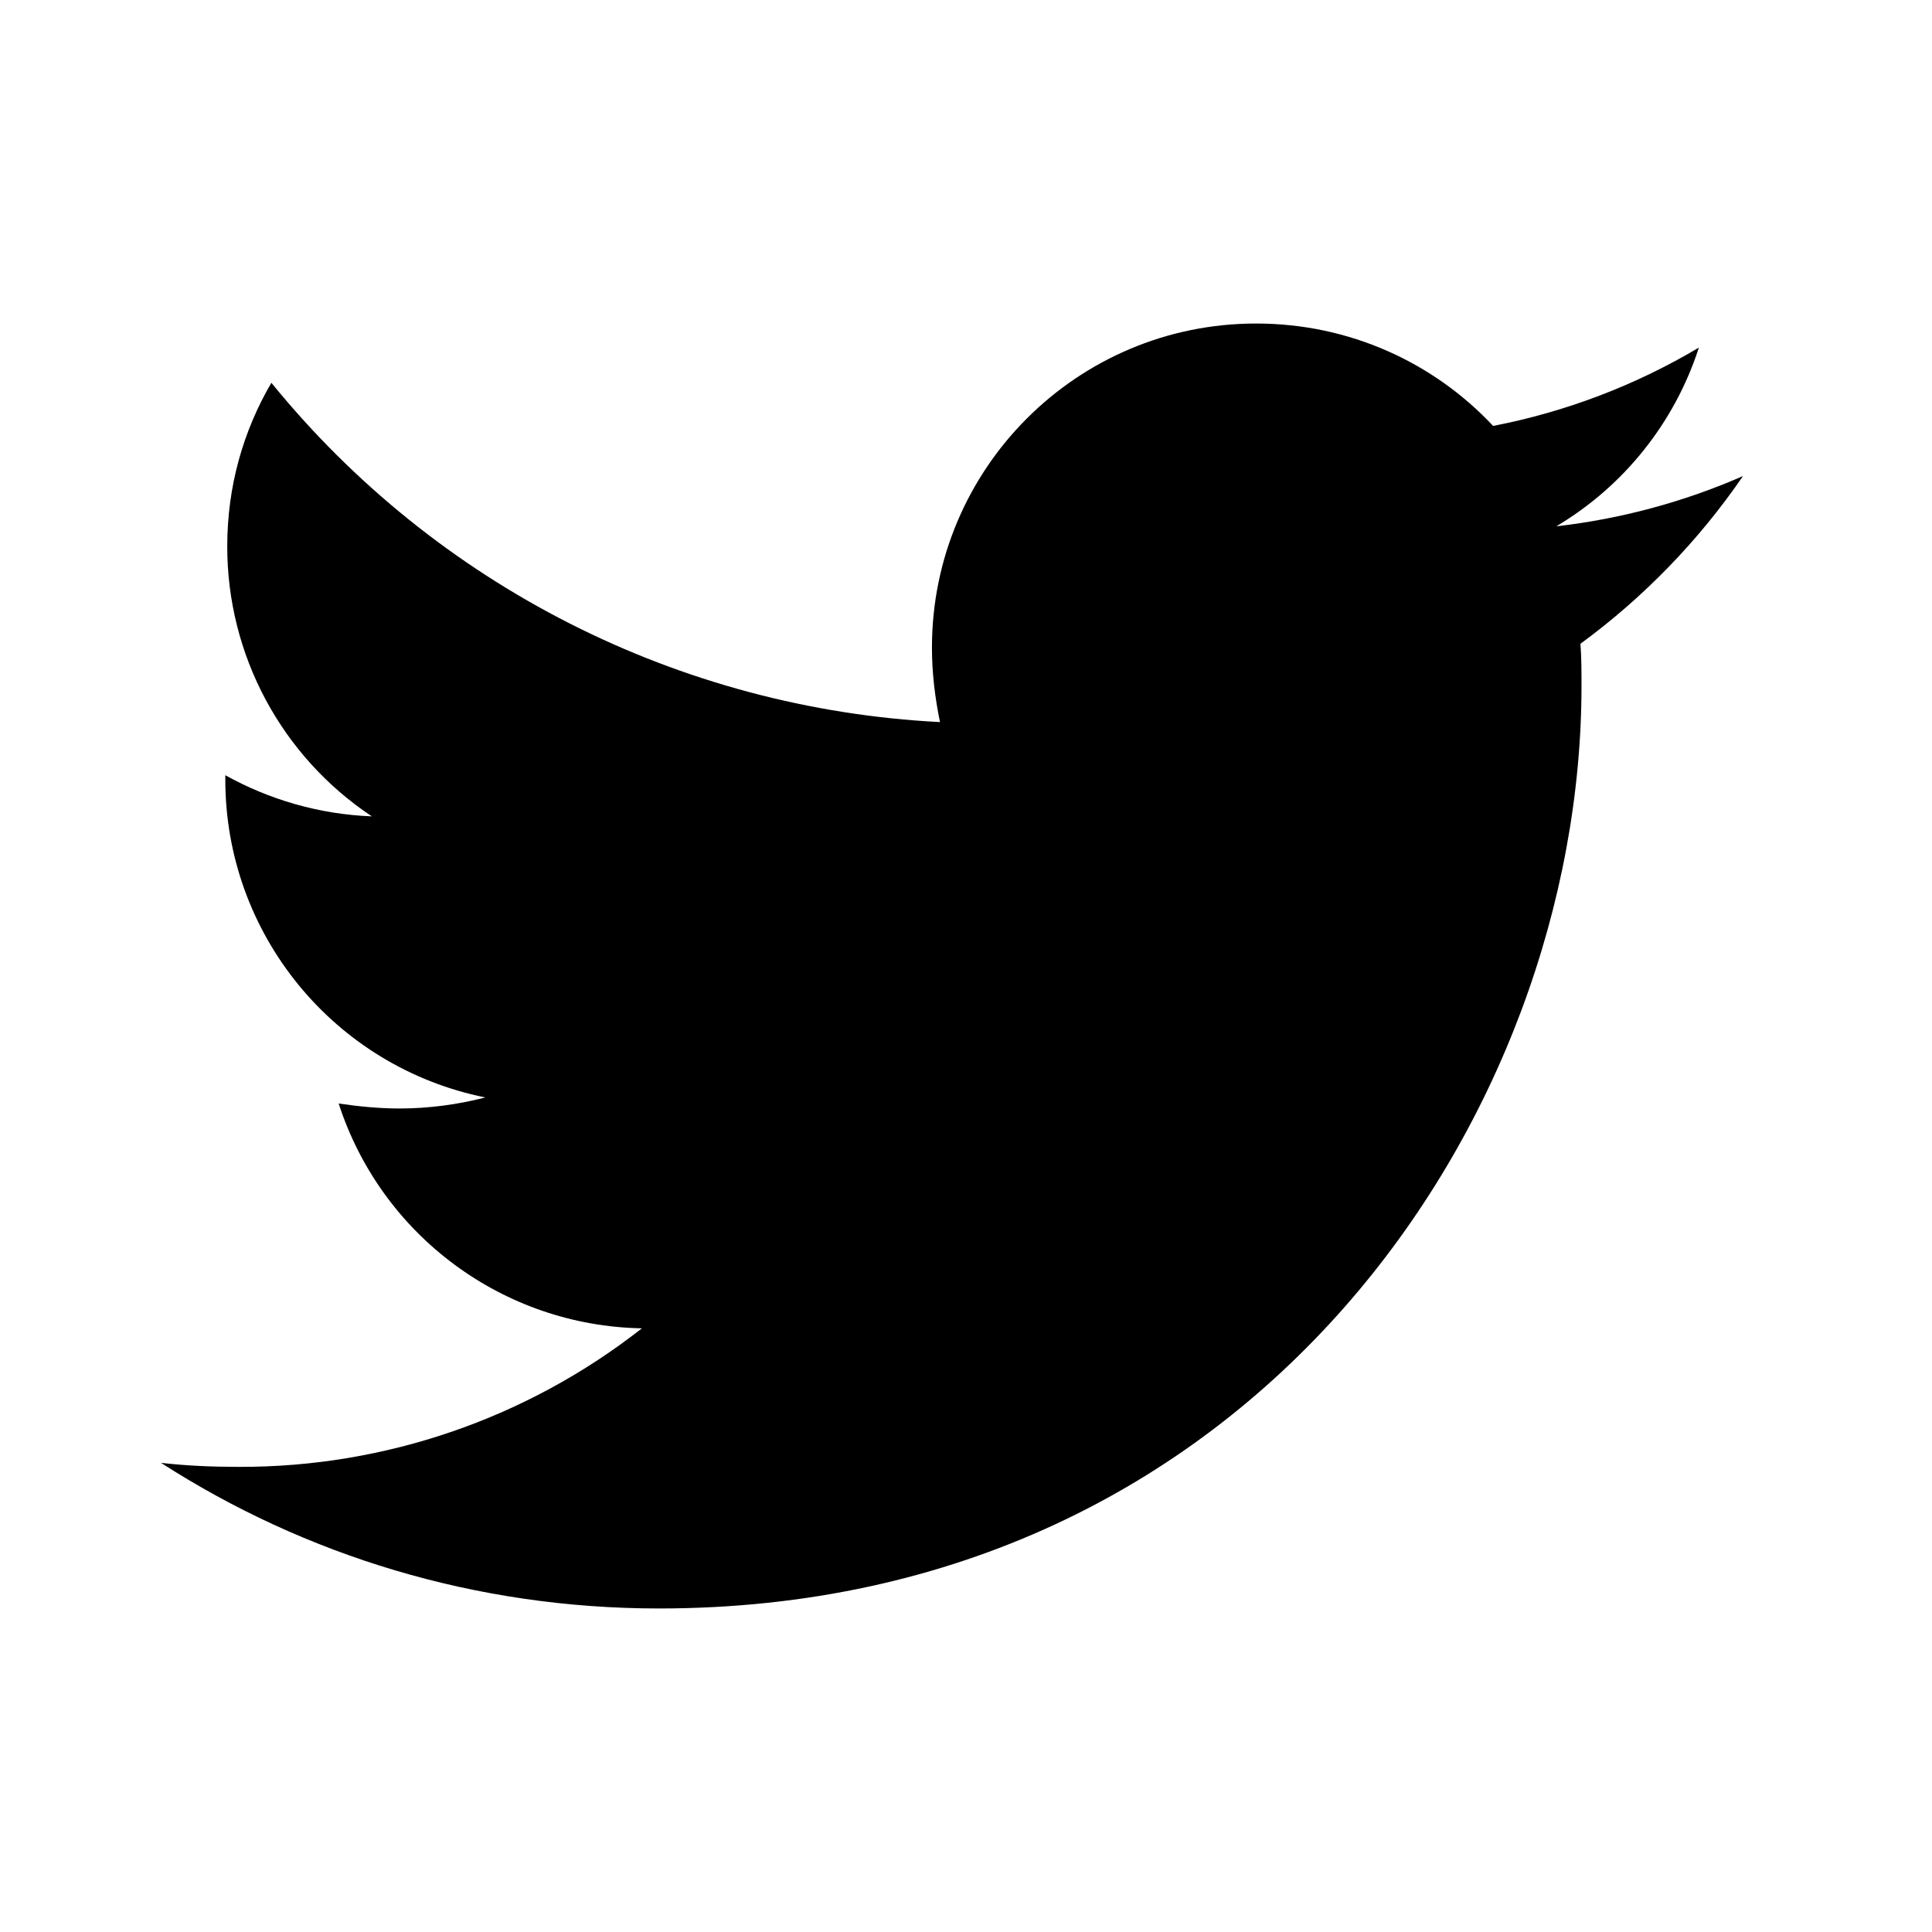
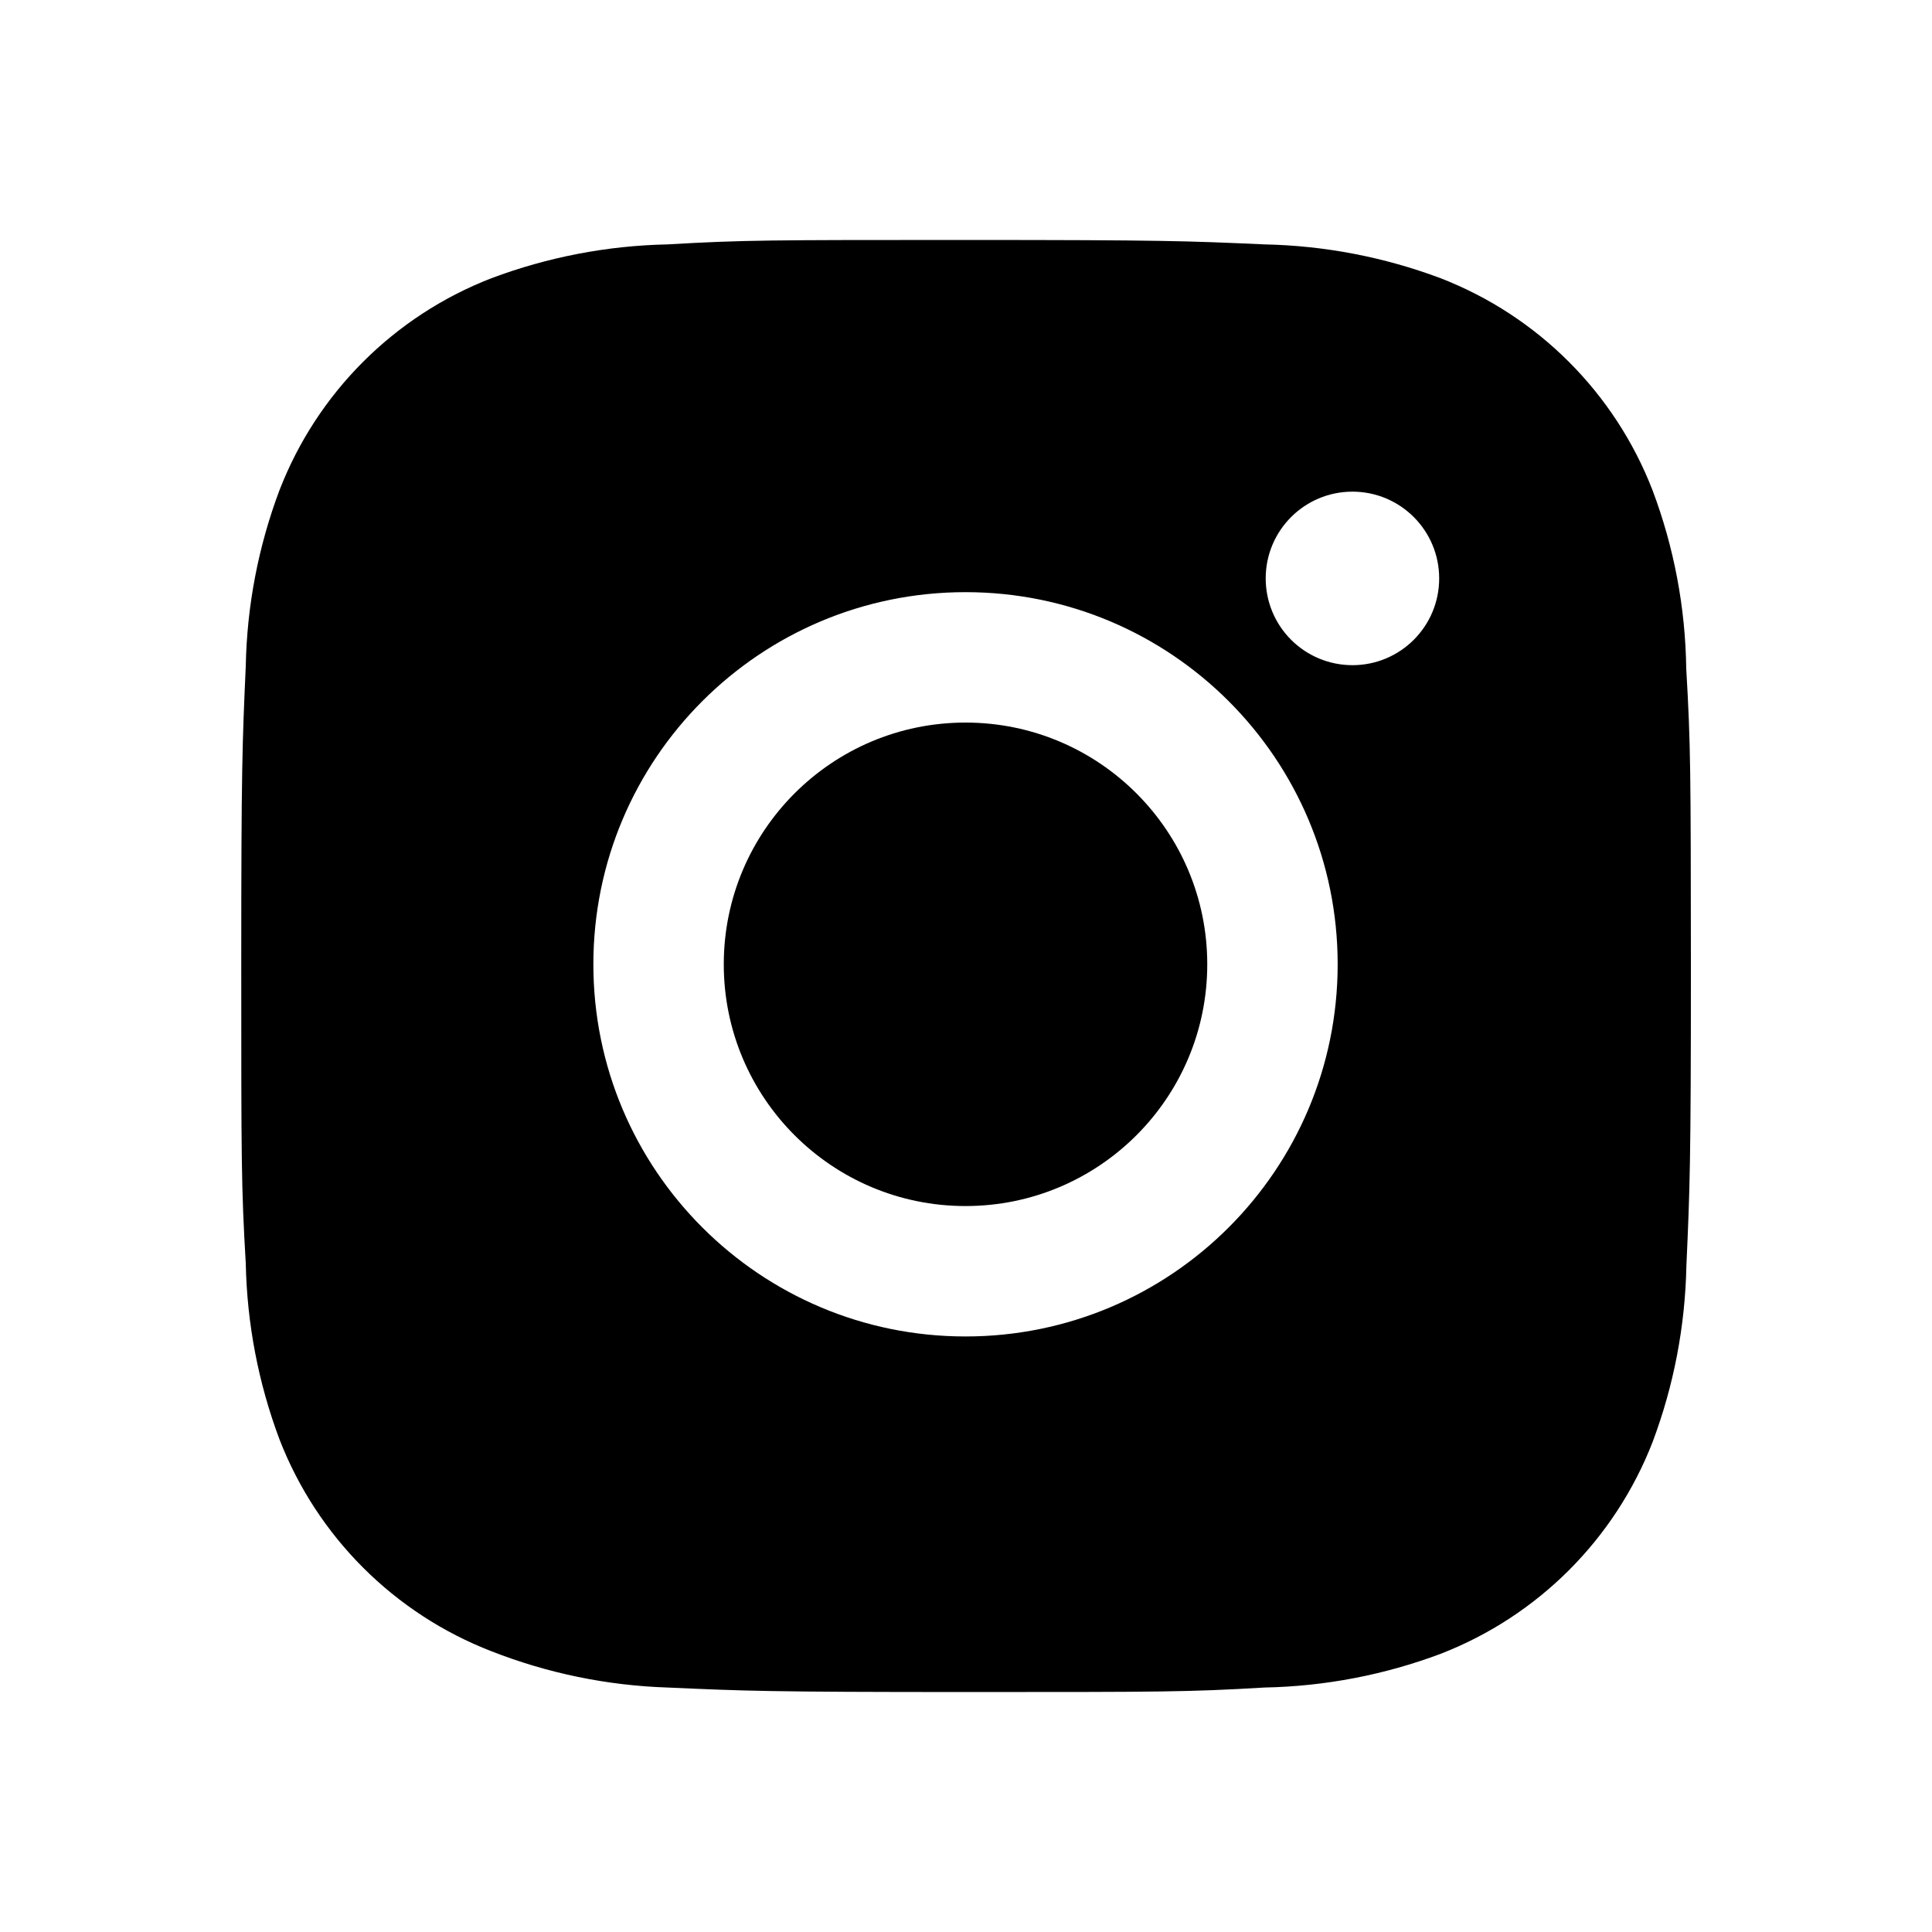
- <svg xmlns="http://www.w3.org/2000/svg" width="24" height="24" viewBox="0 0 24 24" style="fill: rgba(0, 0, 0, 1);transform: ;msFilter:;">
-   <path d="M19.633 7.997c.013.175.013.349.013.523 0 5.325-4.053 11.461-11.46 11.461-2.282 0-4.402-.661-6.186-1.809.324.037.636.05.973.05a8.07 8.07 0 0 0 5.001-1.721 4.036 4.036 0 0 1-3.767-2.793c.249.037.499.062.761.062.361 0 .724-.05 1.061-.137a4.027 4.027 0 0 1-3.23-3.953v-.05c.537.299 1.16.486 1.82.511a4.022 4.022 0 0 1-1.796-3.354c0-.748.199-1.434.548-2.032a11.457 11.457 0 0 0 8.306 4.215c-.062-.3-.1-.611-.1-.923a4.026 4.026 0 0 1 4.028-4.028c1.16 0 2.207.486 2.943 1.272a7.957 7.957 0 0 0 2.556-.973 4.02 4.02 0 0 1-1.771 2.22 8.073 8.073 0 0 0 2.319-.624 8.645 8.645 0 0 1-2.019 2.083z" />
+ <svg xmlns="http://www.w3.org/2000/svg" width="45" height="45" viewBox="0 0 24 24" style="fill: rgba(0, 0, 0, 1);transform: ;msFilter:;">
+   <path d="M20.947 8.305a6.53 6.53 0 0 0-.419-2.216 4.61 4.61 0 0 0-2.633-2.633 6.606 6.606 0 0 0-2.186-.42c-.962-.043-1.267-.055-3.709-.055s-2.755 0-3.71.055a6.606 6.606 0 0 0-2.185.42 4.607 4.607 0 0 0-2.633 2.633 6.554 6.554 0 0 0-.419 2.185c-.043.963-.056 1.268-.056 3.71s0 2.754.056 3.71c.015.748.156 1.486.419 2.187a4.61 4.61 0 0 0 2.634 2.632 6.584 6.584 0 0 0 2.185.45c.963.043 1.268.056 3.71.056s2.755 0 3.71-.056a6.59 6.59 0 0 0 2.186-.419 4.615 4.615 0 0 0 2.633-2.633c.263-.7.404-1.438.419-2.187.043-.962.056-1.267.056-3.71-.002-2.442-.002-2.752-.058-3.709zm-8.953 8.297c-2.554 0-4.623-2.069-4.623-4.623s2.069-4.623 4.623-4.623a4.623 4.623 0 0 1 0 9.246zm4.807-8.339a1.077 1.077 0 0 1-1.078-1.078 1.077 1.077 0 1 1 2.155 0c0 .596-.482 1.078-1.077 1.078z" />
+   <circle cx="11.994" cy="11.979" r="3.003" />
</svg>
